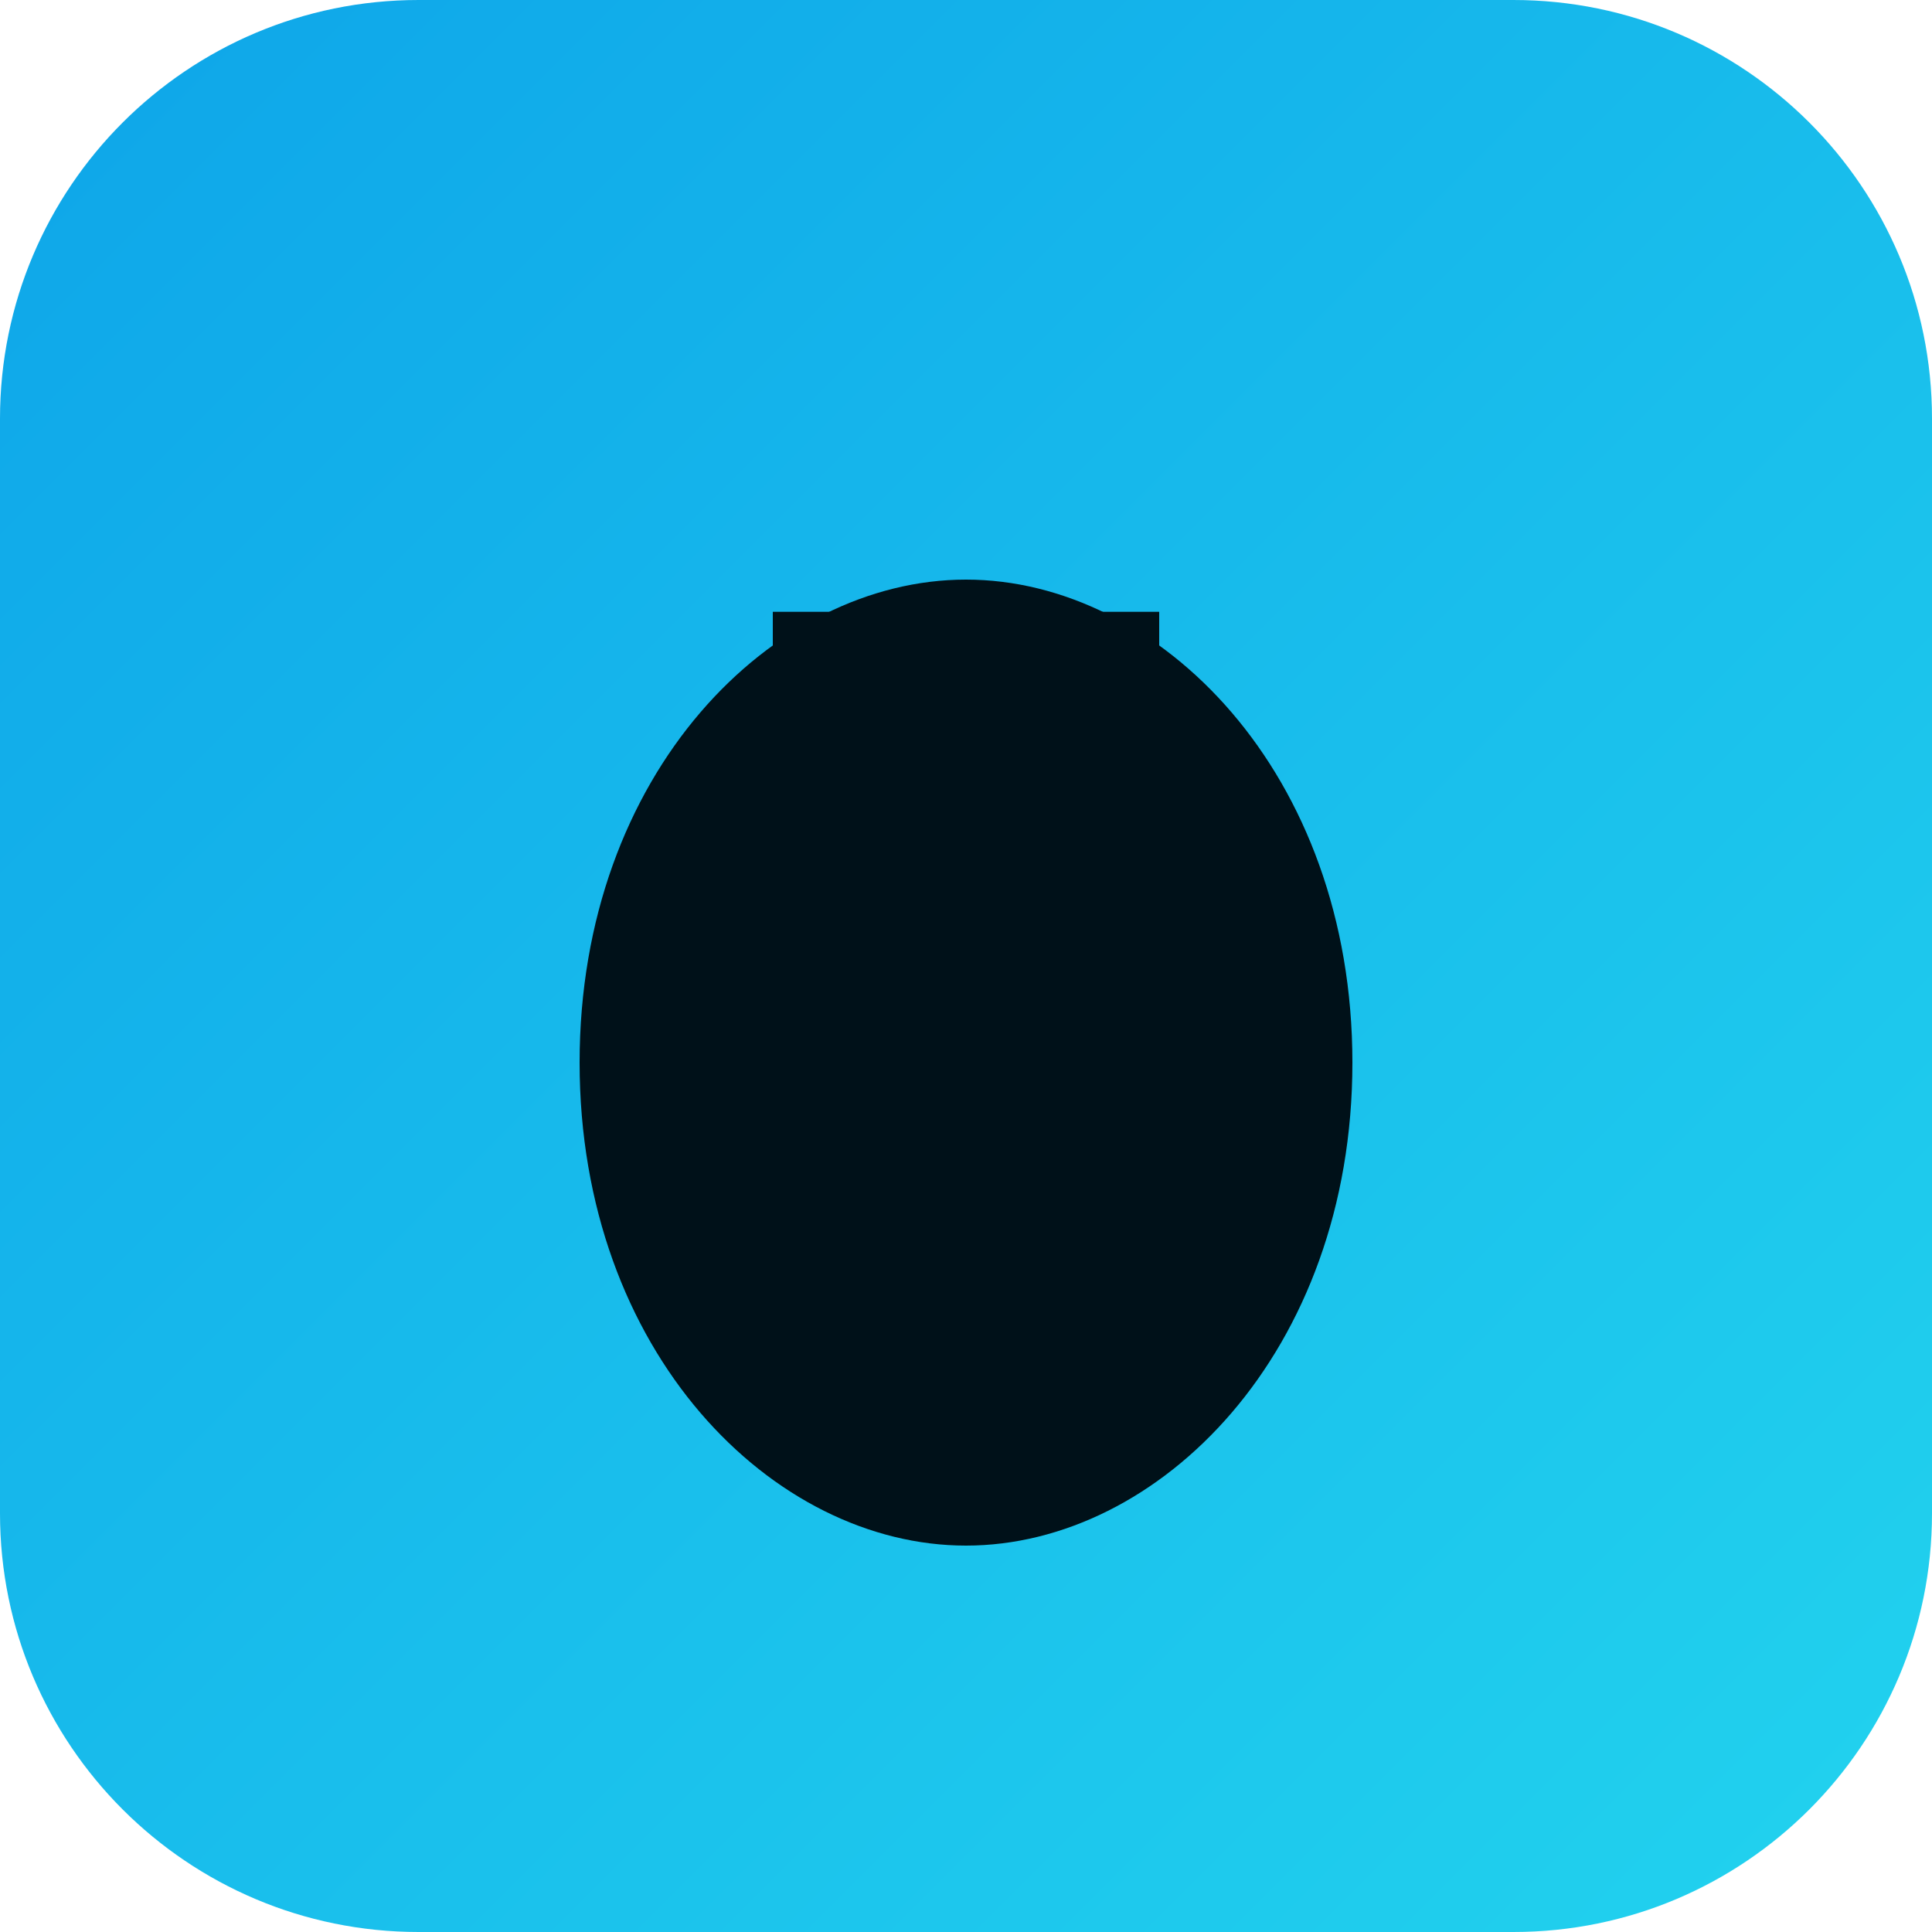
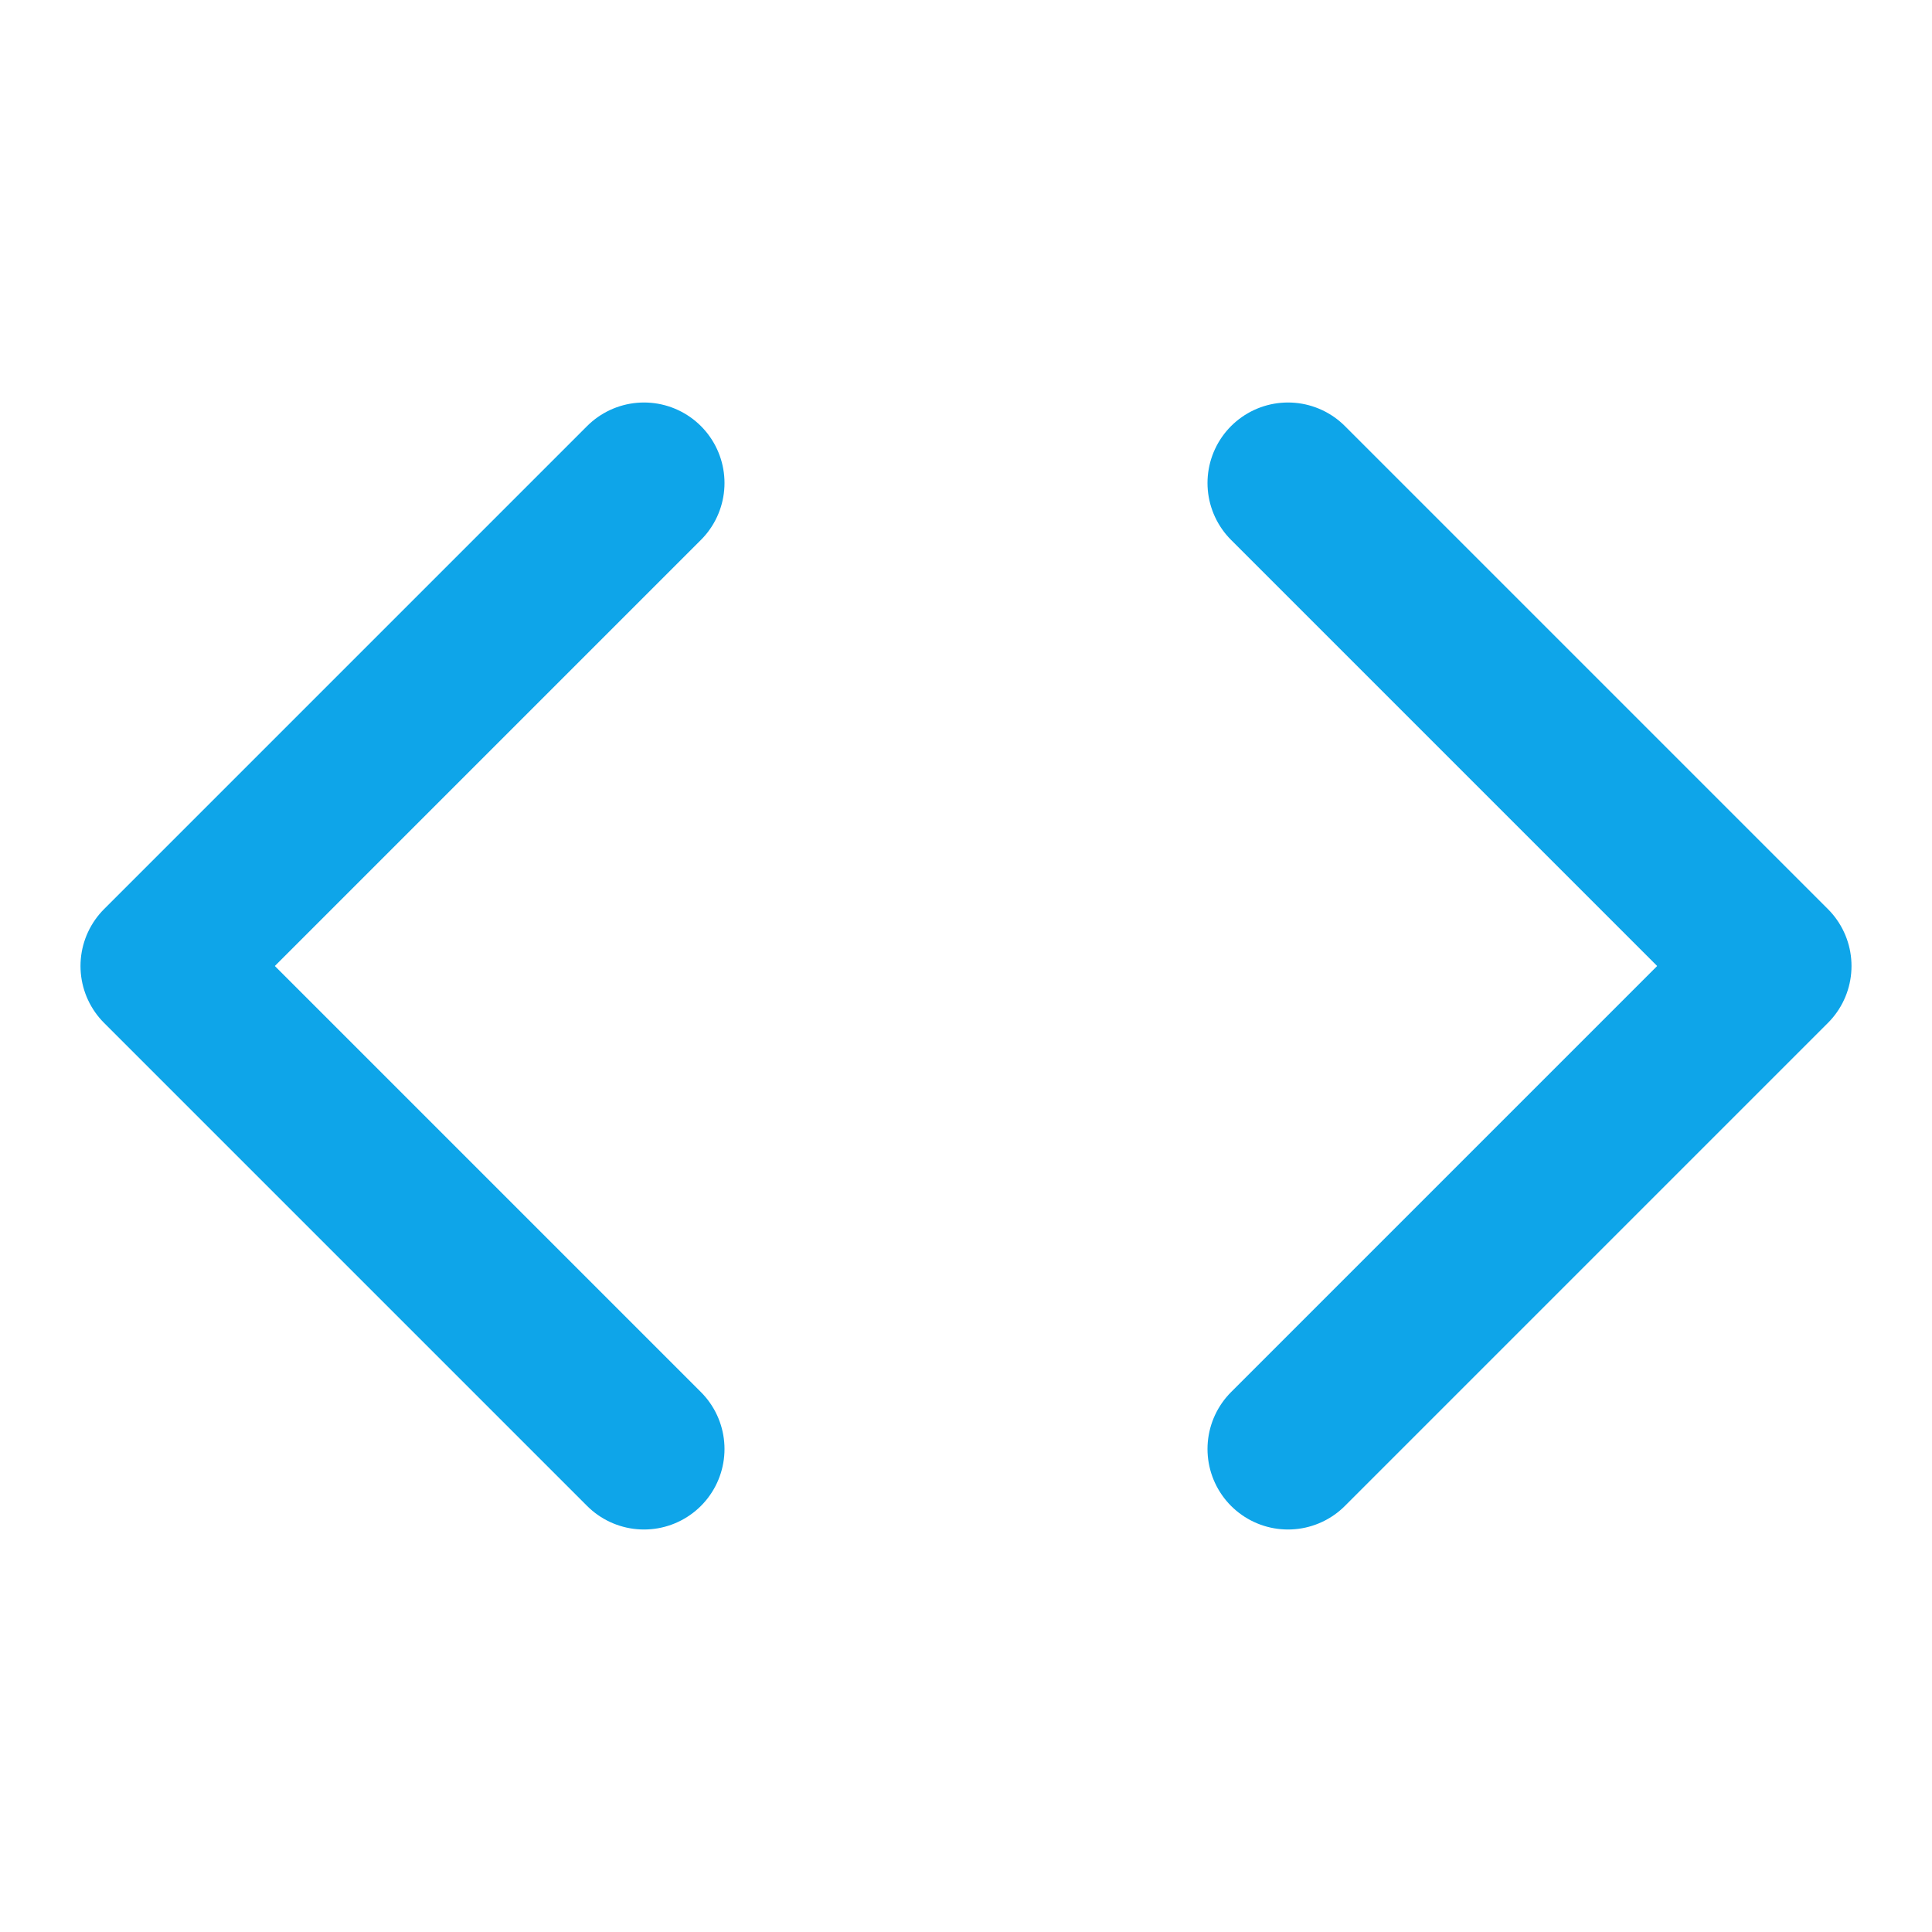
- <svg xmlns="http://www.w3.org/2000/svg" viewBox="0 0 120 120">
-   <defs>
-     <linearGradient id="g" x1="0" x2="1" y1="0" y2="1">
-       <stop offset="0" stop-color="#0ea5e9" />
-       <stop offset="1" stop-color="#22d3ee" />
-     </linearGradient>
-   </defs>
-   <rect width="120" height="120" rx="26" fill="url(#g)" />
-   <path d="M36 66c0-18 12-30 24-30s24 12 24 30-12 30-24 30-24-12-24-30z" fill="#001119" />
-   <path d="M48 38h24v12H48z" fill="#001119" />
+ <svg xmlns="http://www.w3.org/2000/svg" viewBox="0 0 24 24" fill="none" stroke="#0ea5e9" stroke-width="2" stroke-linecap="round" stroke-linejoin="round">
+   <path d="M16 18l6-6-6-6" />
+   <path d="M8 6l-6 6 6 6" />
</svg>
